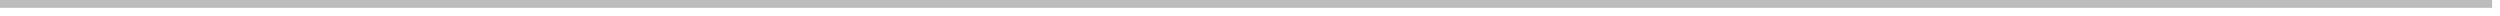
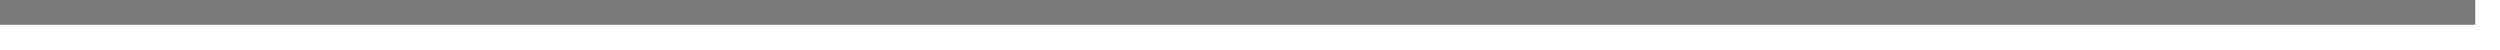
- <svg xmlns="http://www.w3.org/2000/svg" version="1.1" width="317px" height="2px">
-   <g transform="matrix(1 0 0 1 -2658 -1494 )">
-     <path d="M 2658 1494.5  L 2974 1494.5  " stroke-width="1" stroke="#bcbcbc" fill="none" />
+ <svg xmlns="http://www.w3.org/2000/svg" version="1.1" width="101px" height="2px">
+   <g transform="matrix(1 0 0 1 -1422 -684 )">
+     <path d="M 1422 684.5  L 1522 684.5  " stroke-width="1" stroke="#797979" fill="none" />
  </g>
</svg>
